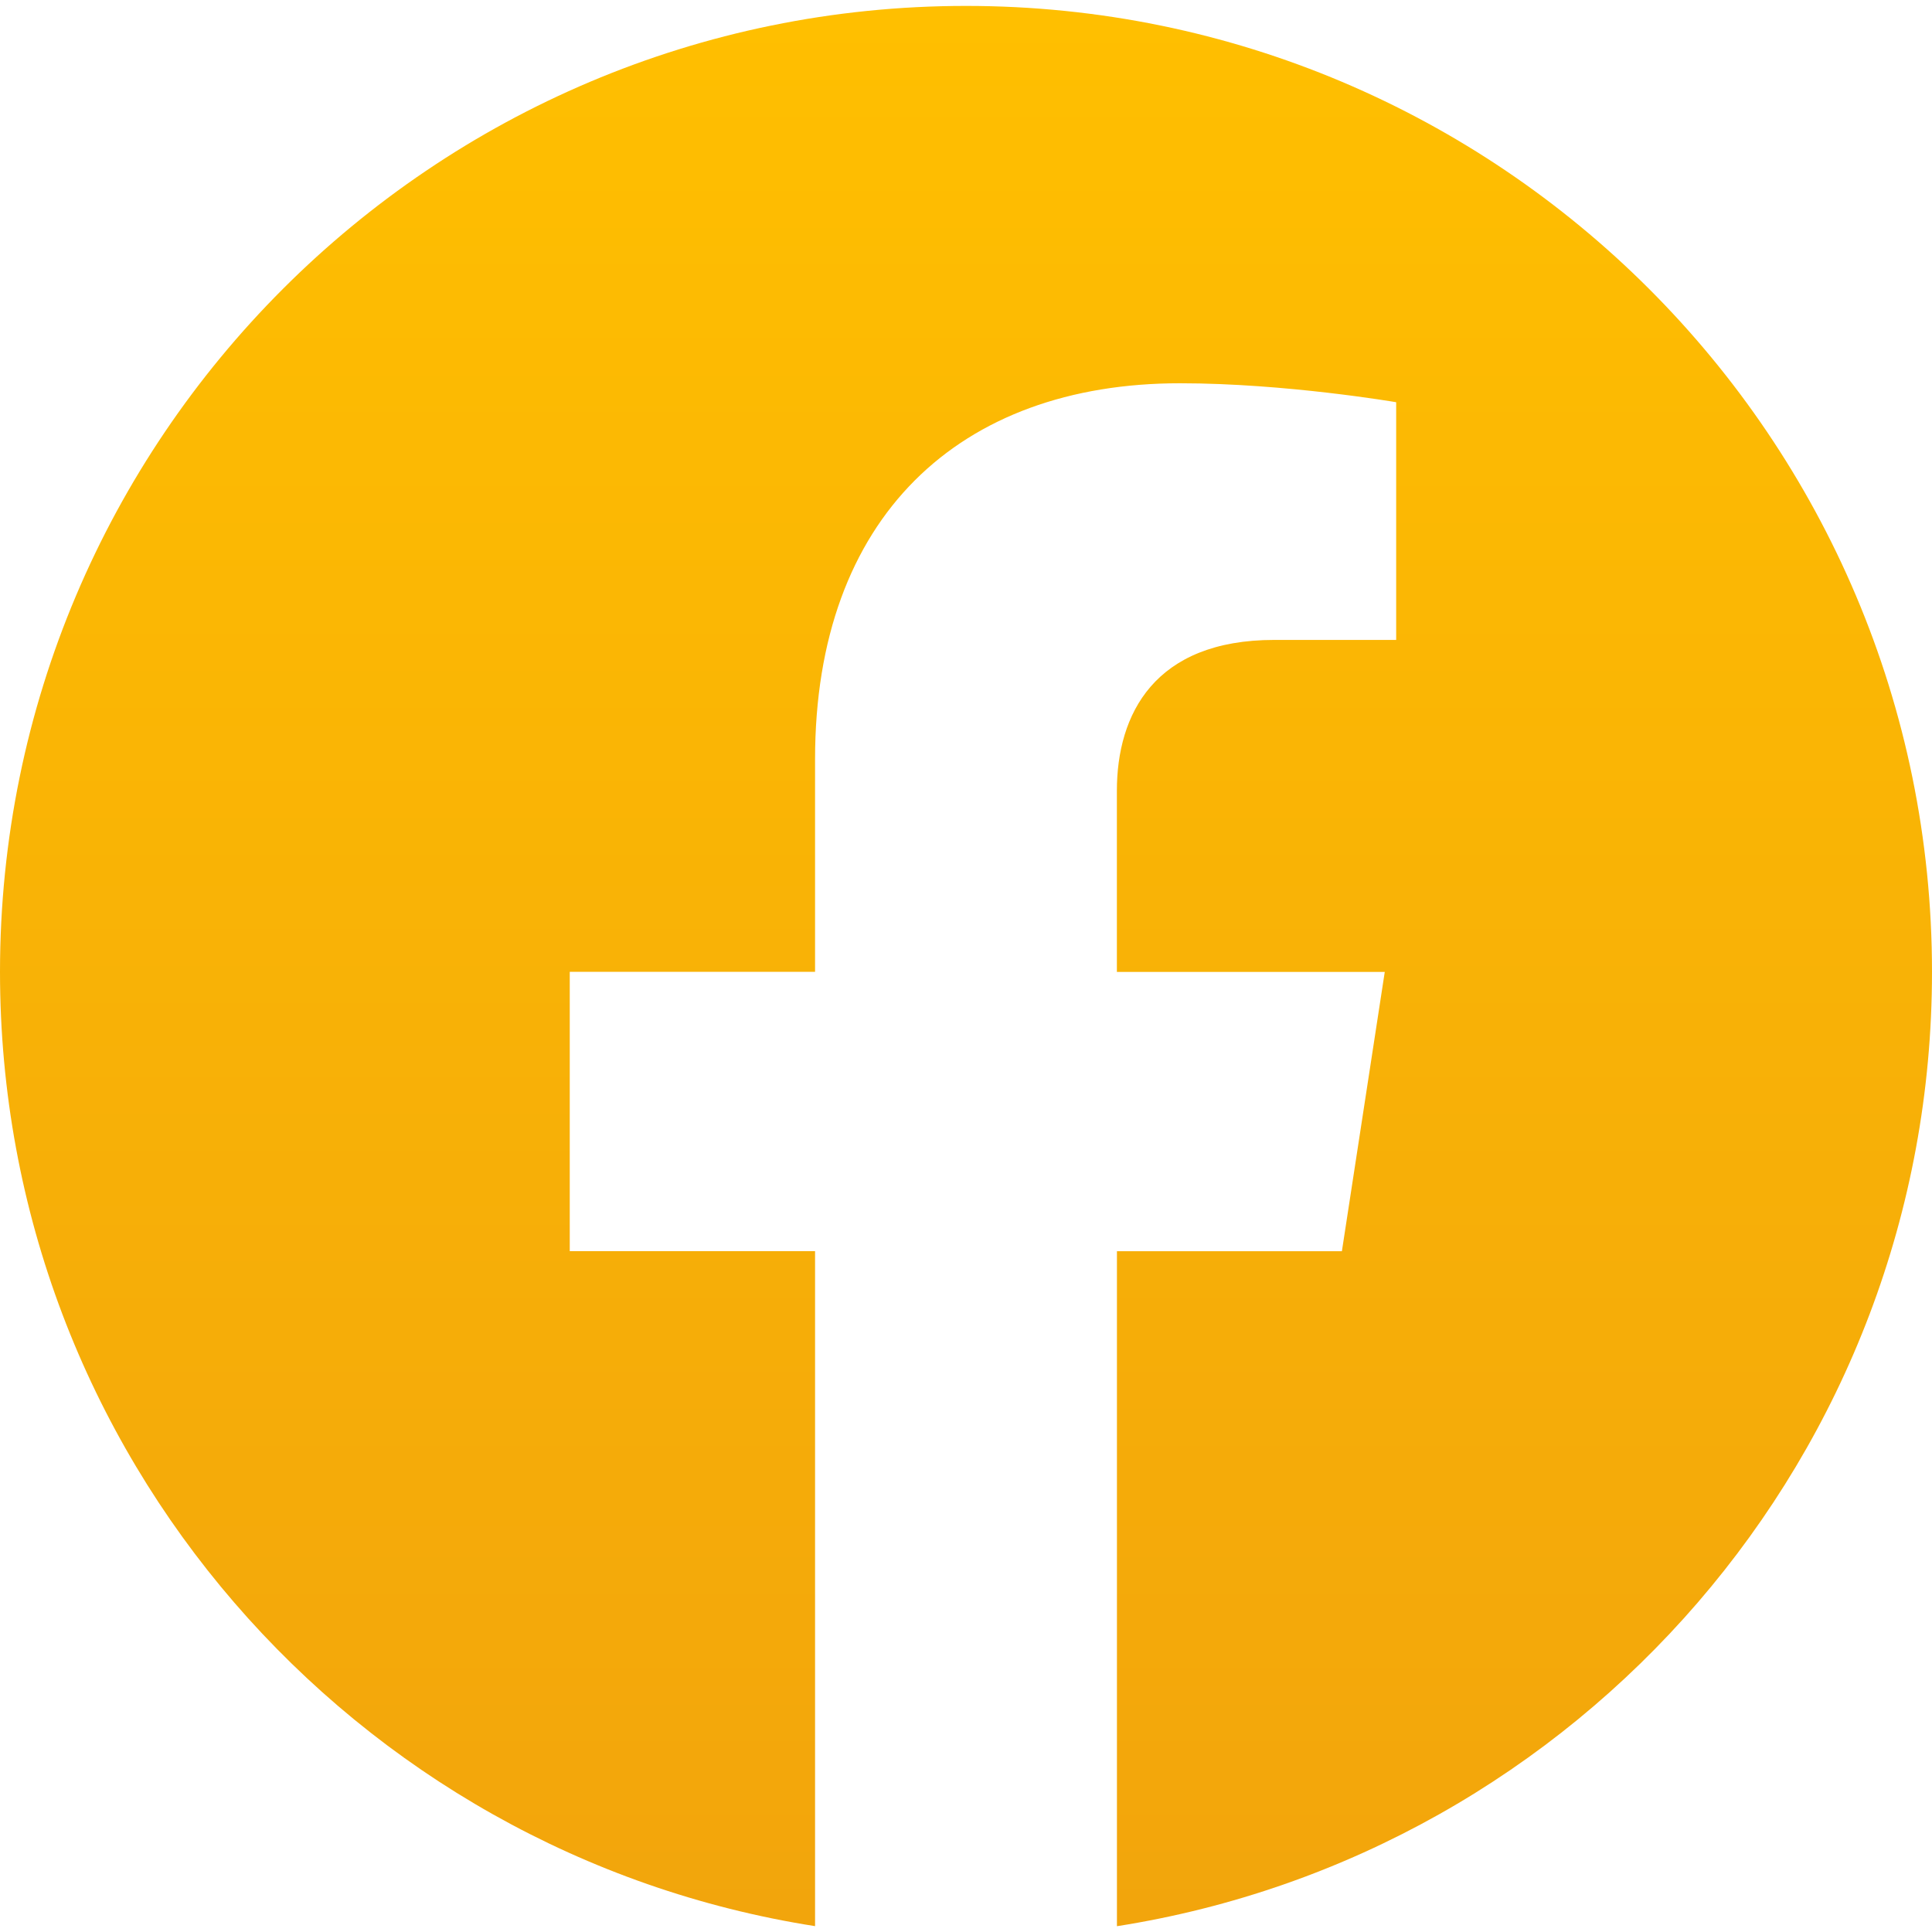
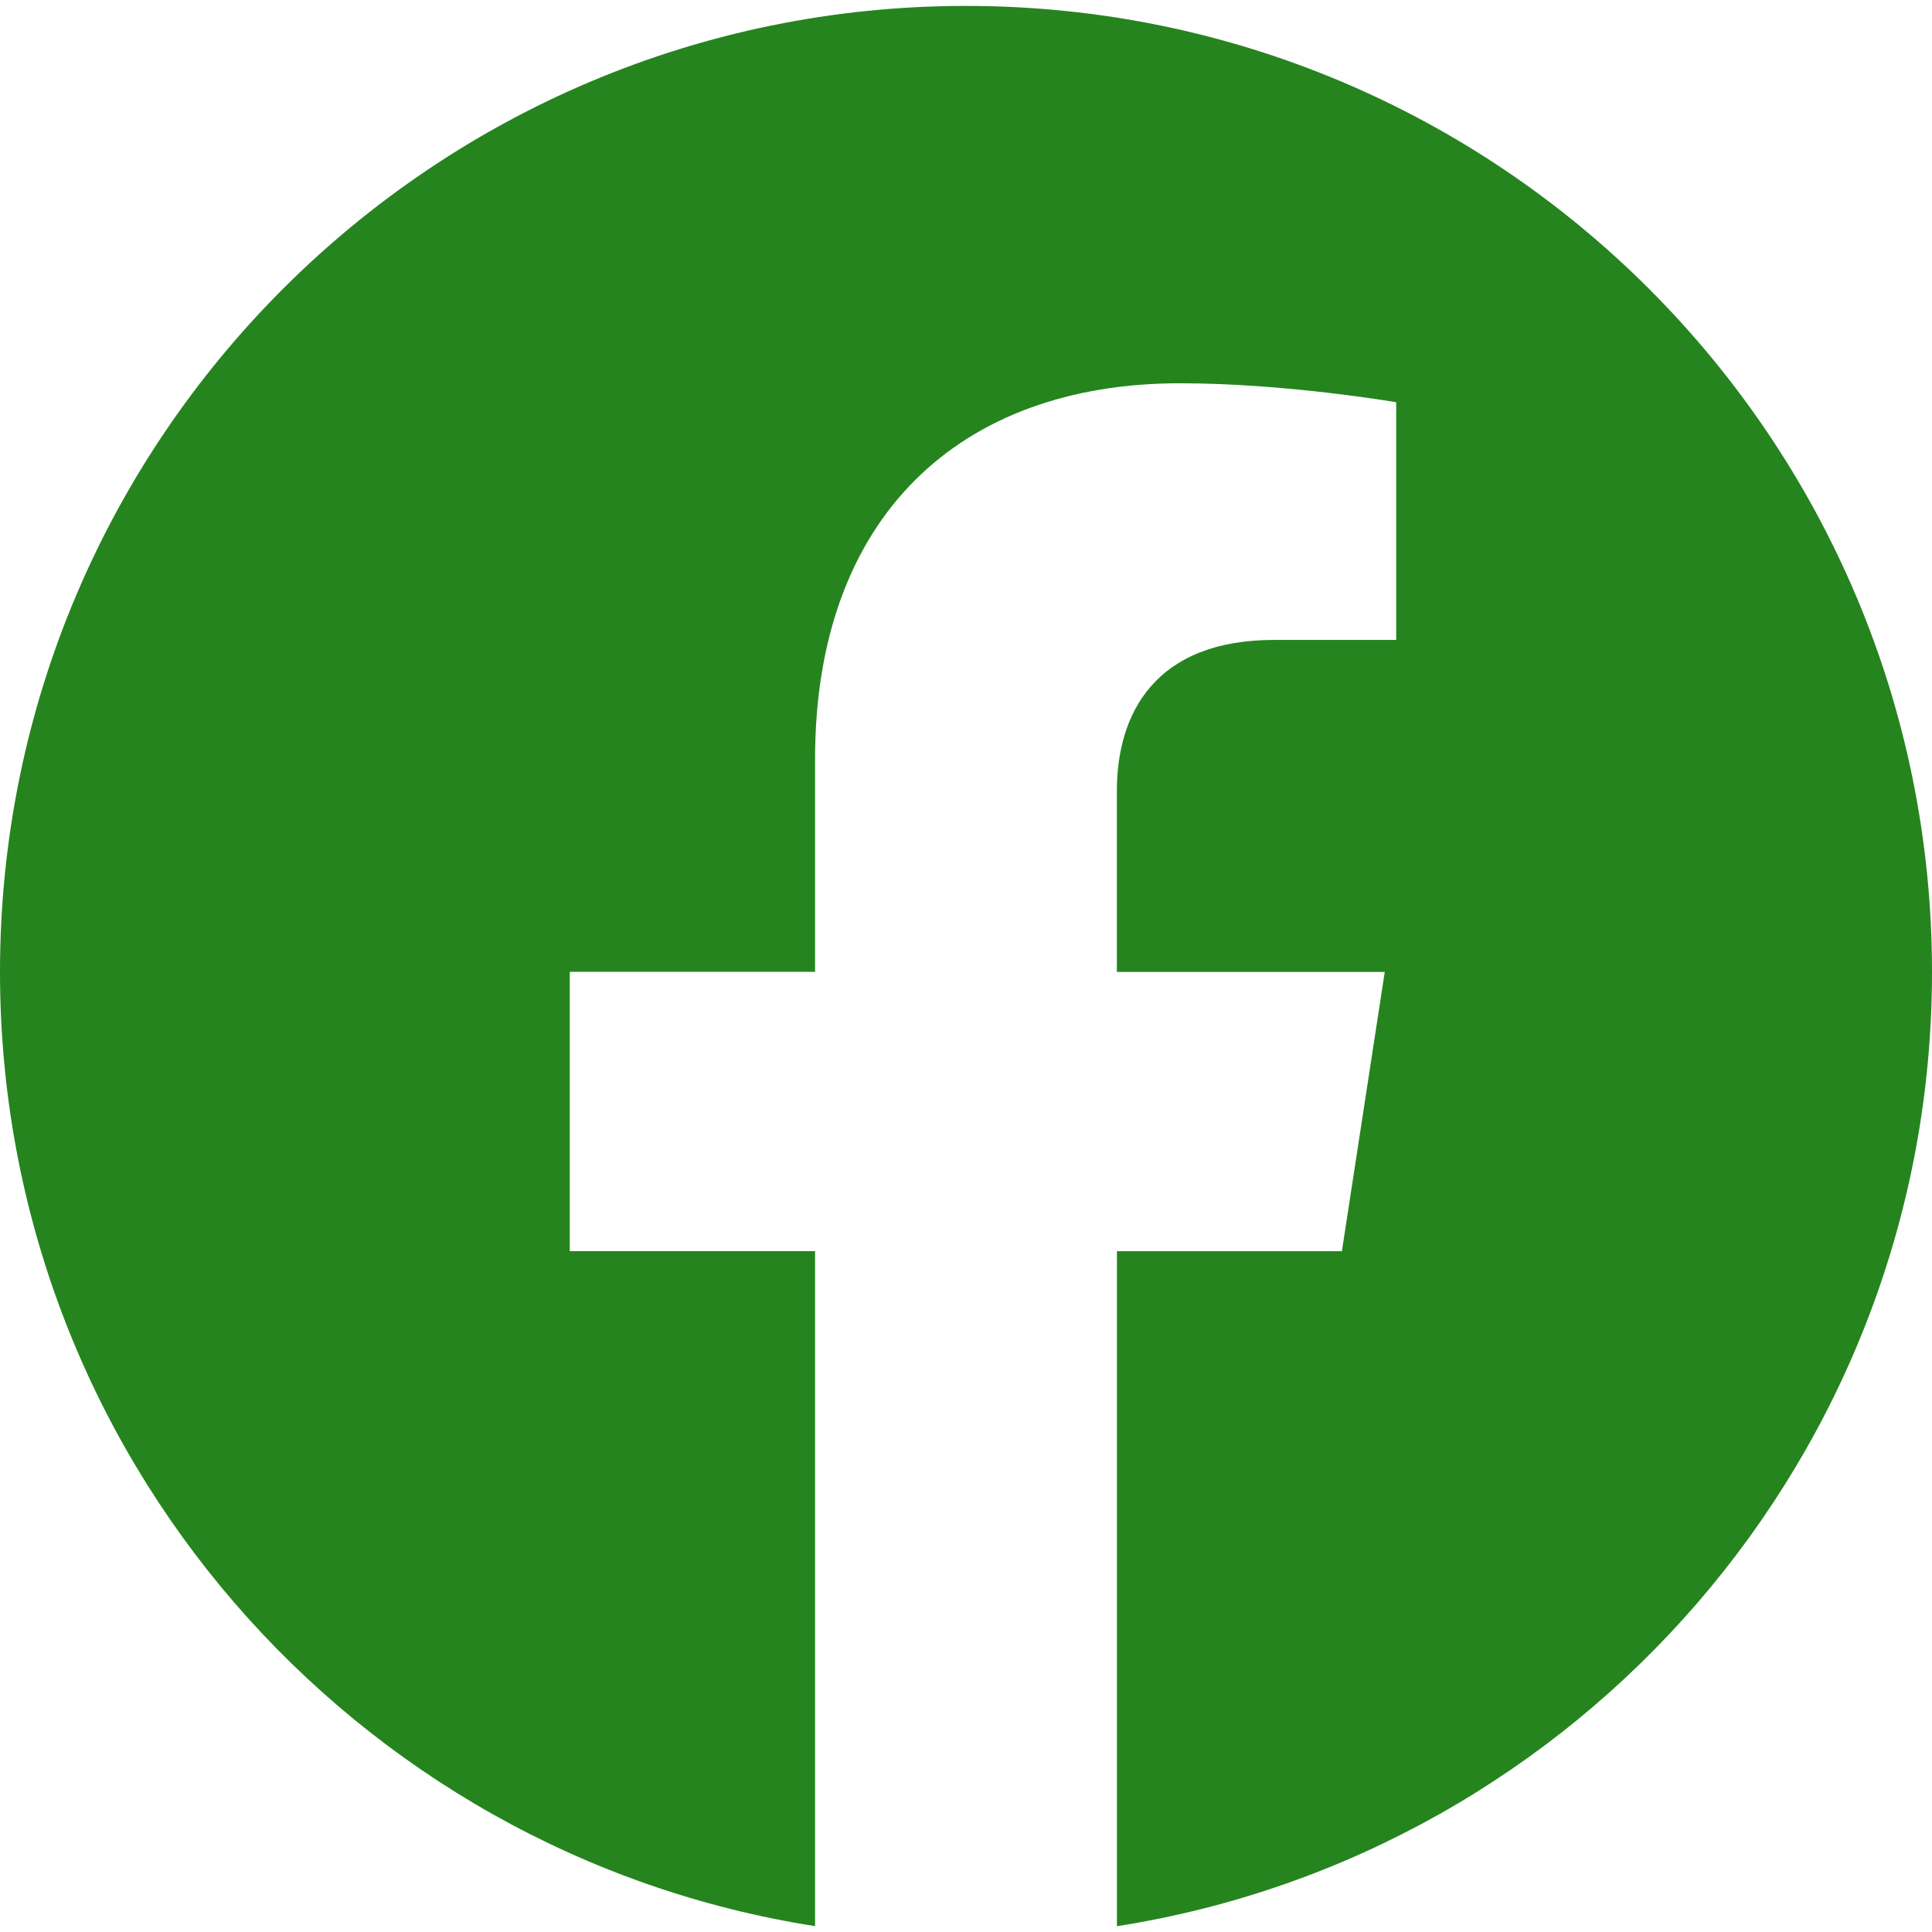
<svg xmlns="http://www.w3.org/2000/svg" width="32" height="32" fill="none">
  <path d="M32 16.098c0-8.836-7.164-16-16-16s-16 7.164-16 16c0 7.986 5.85 14.605 13.5 15.805v-11.18H9.437v-4.627H13.5v-3.522c0-4.01 2.39-6.226 6.044-6.226 1.75 0 3.581.314 3.581.314v3.937h-2.018c-1.988 0-2.608 1.233-2.608 2.499v3h4.437l-.71 4.626H18.5v11.18C26.149 30.703 32 24.083 32 16.098Z" fill="url(#a)" />
  <defs>
    <linearGradient id="a" x1="16" y1=".098" x2="16" y2="31.904" gradientUnits="userSpaceOnUse">
-       <stop stop-color="#FFBF00" />
-       <stop offset="1" stop-color="#F2A50C" />
+       <stop stop-color="#25841e" />
+       <stop offset="1" stop-color="#25841e" />
    </linearGradient>
  </defs>
</svg>
